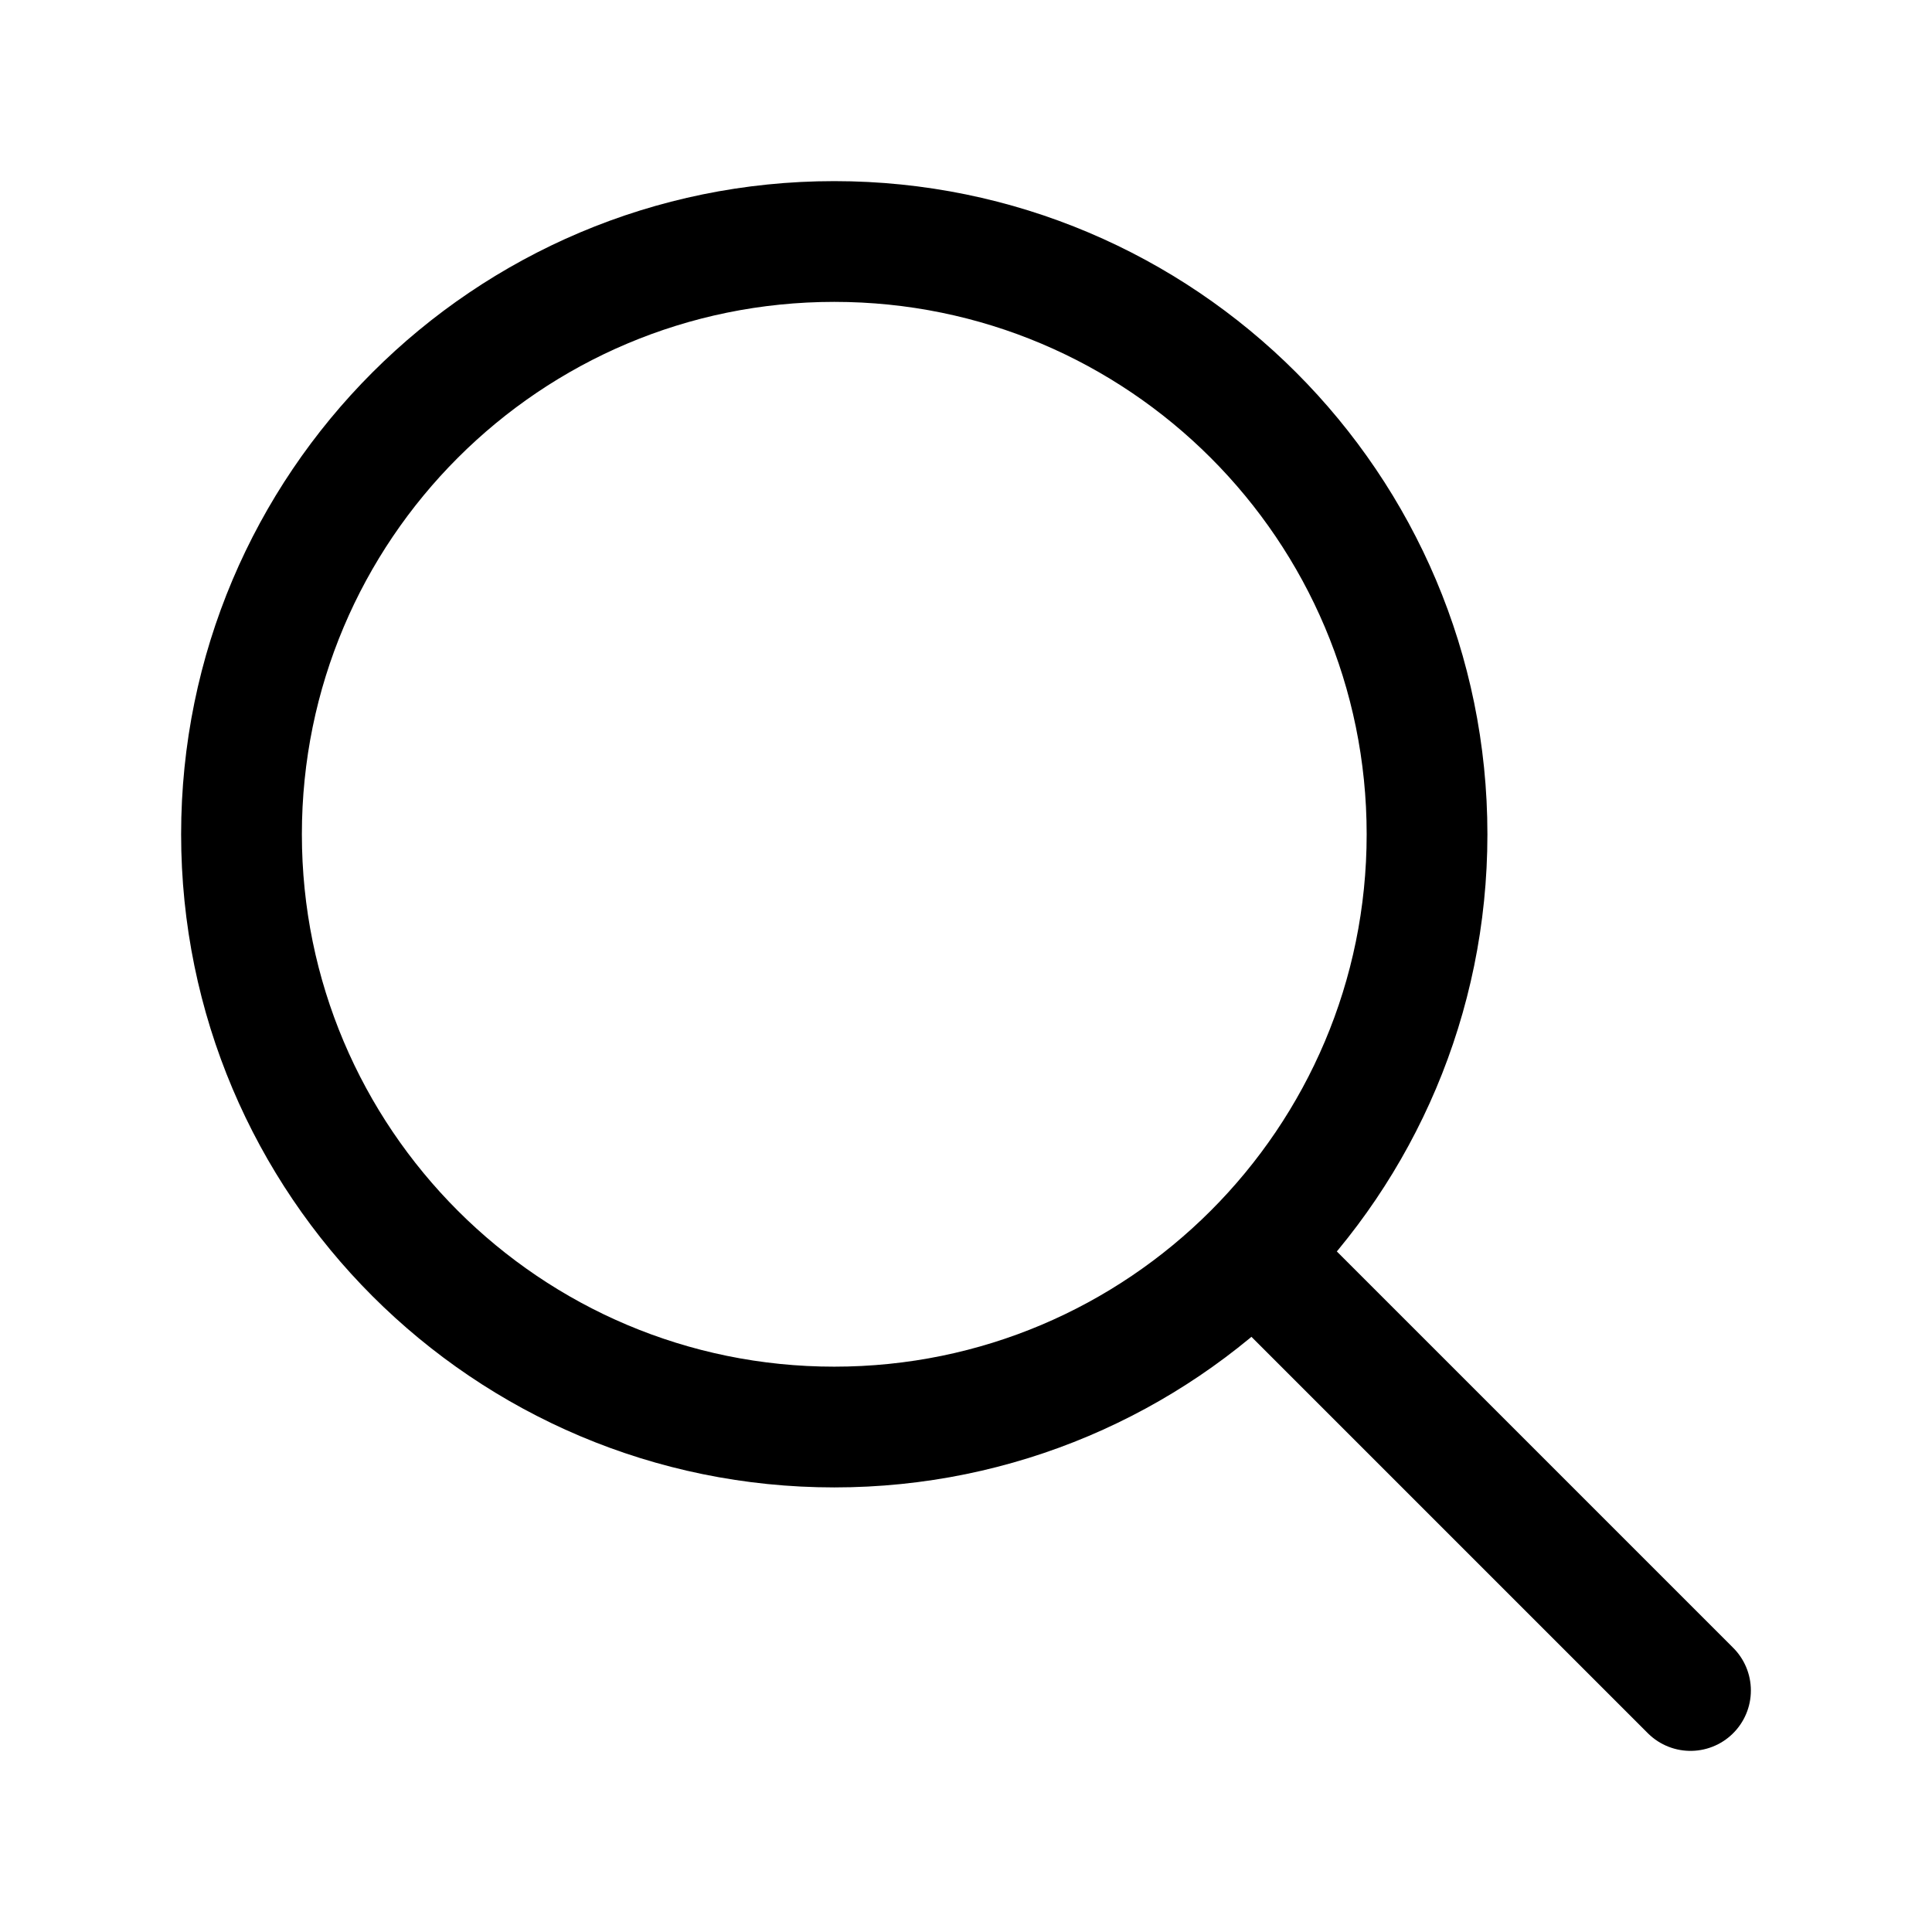
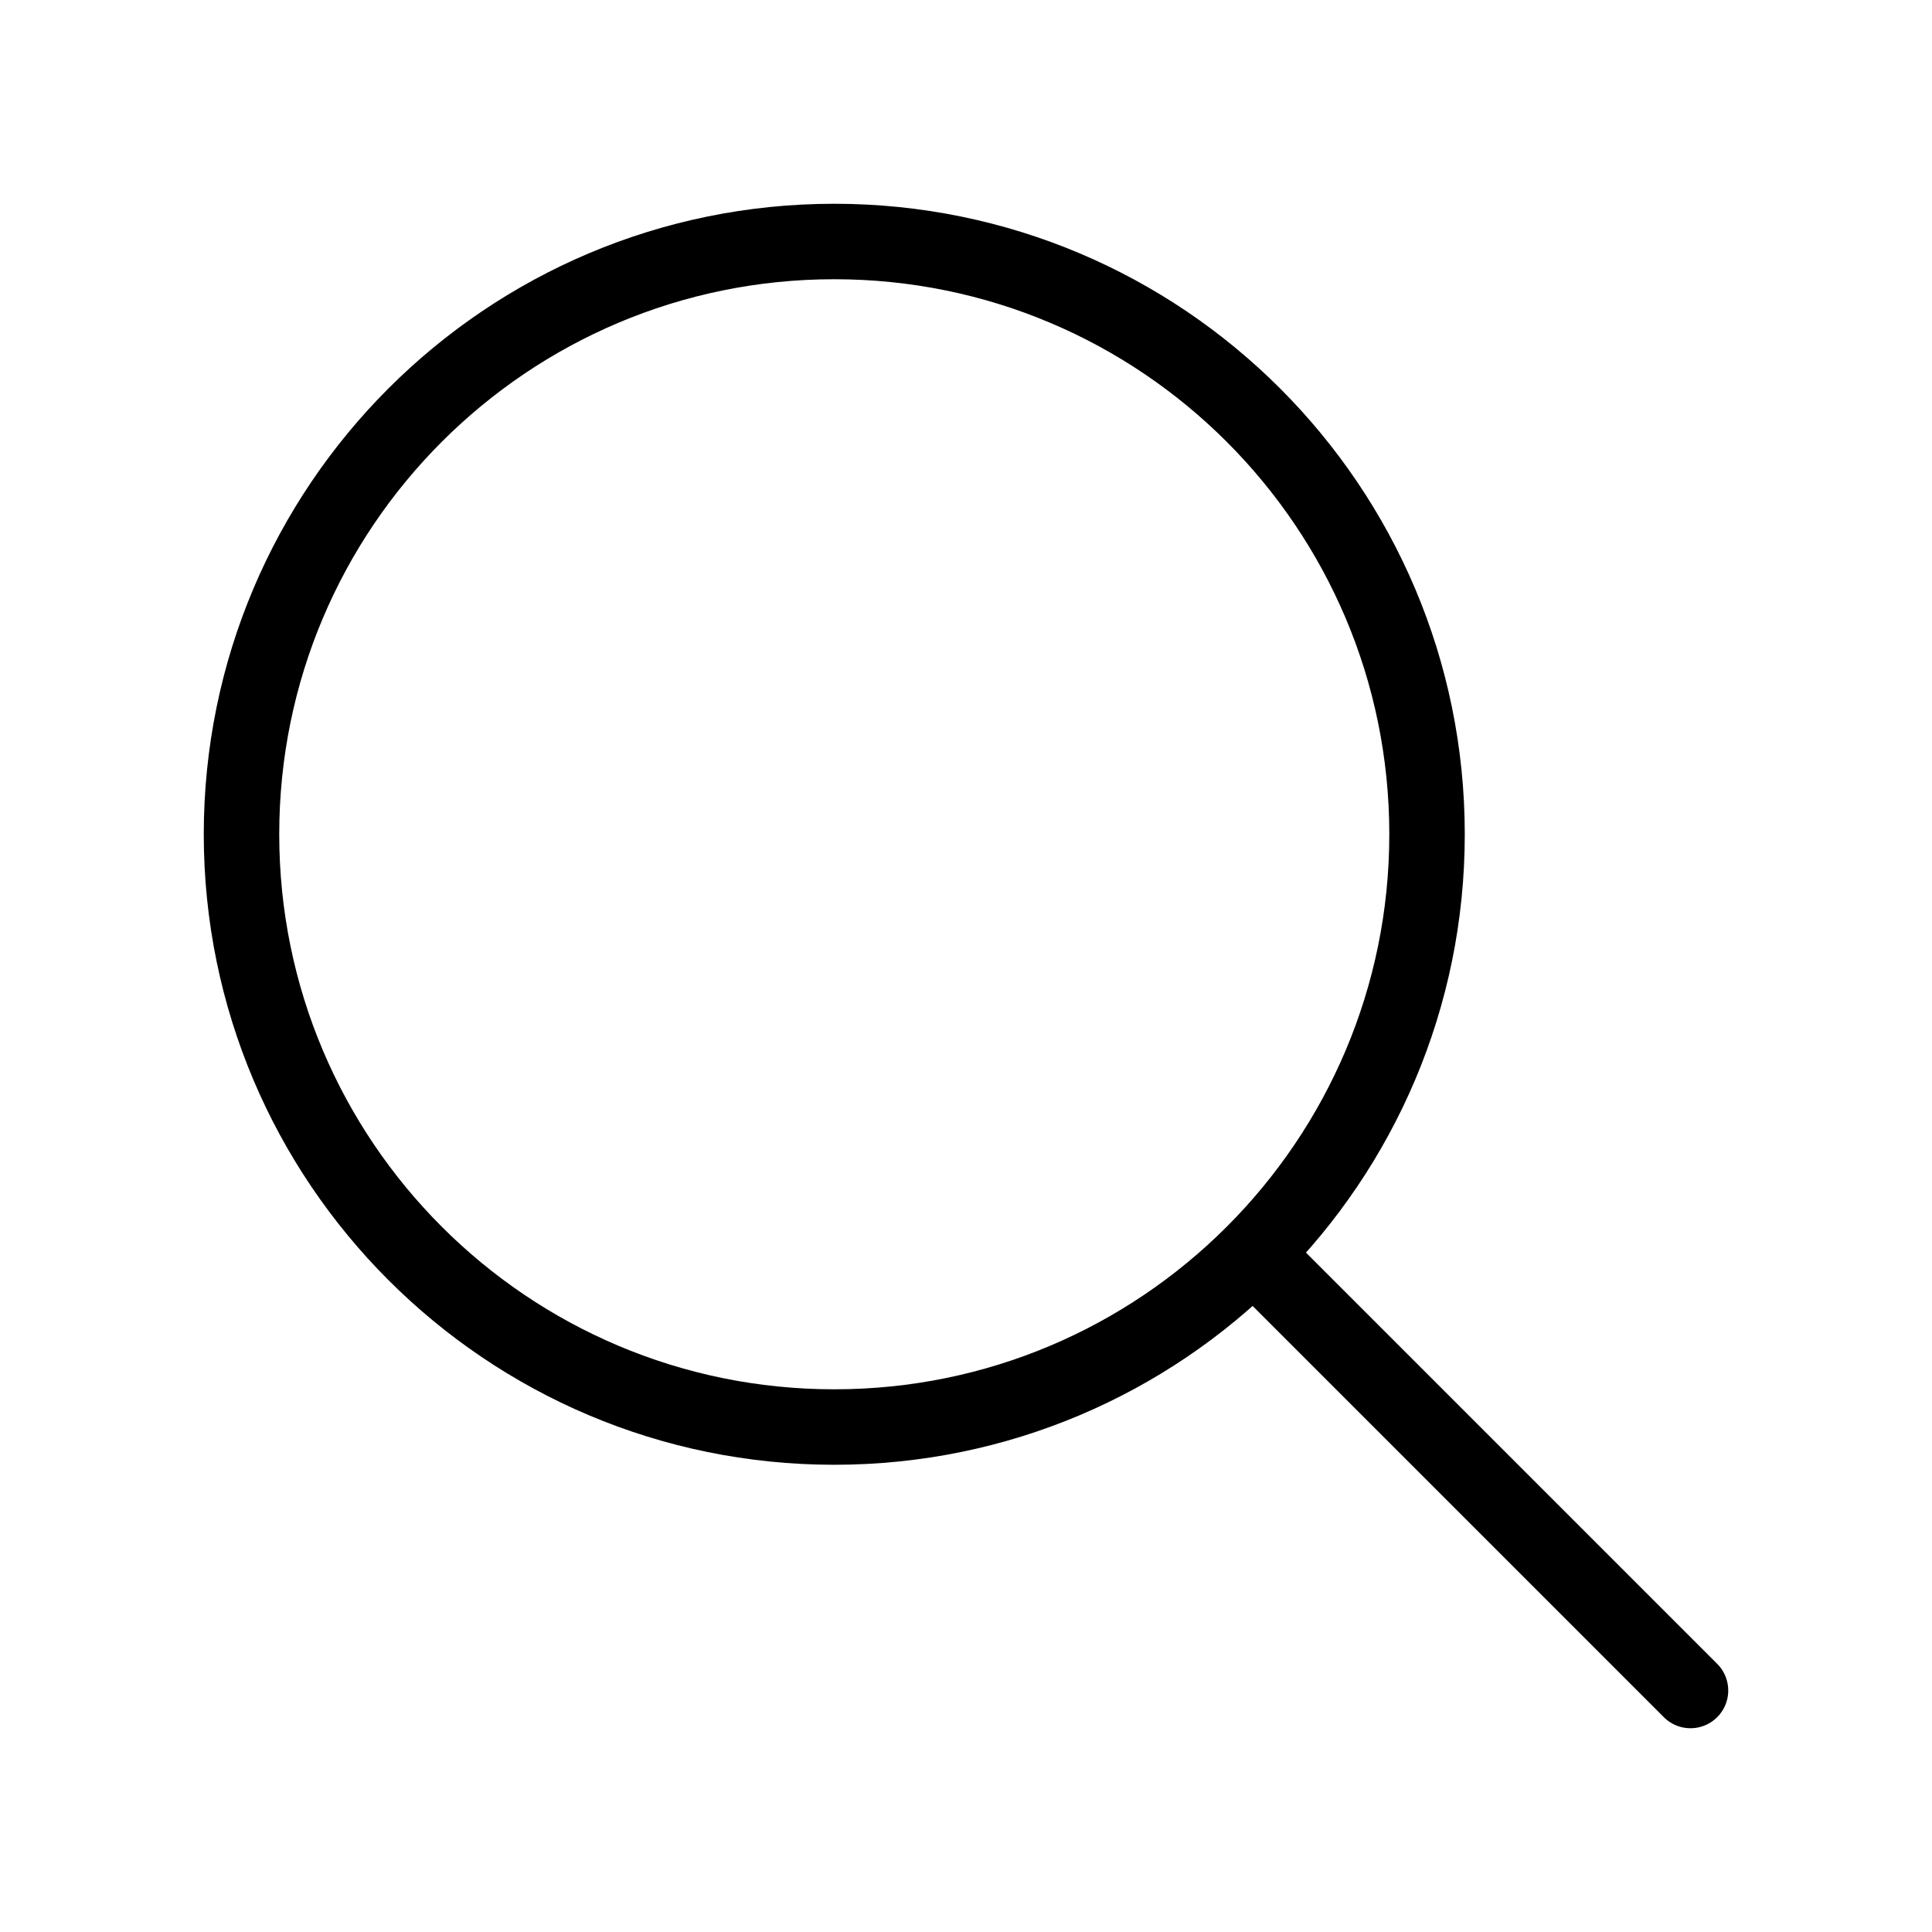
<svg xmlns="http://www.w3.org/2000/svg" class="ionicon" viewBox="0 0 512 512">
-   <path d="M221.09 64a157.09 157.09 0 10157.09 157.09A157.1 157.1 0 00221.09 64z" fill="none" stroke="currentColor" stroke-miterlimit="10" stroke-width="32" />
-   <path fill="none" stroke="currentColor" stroke-linecap="round" stroke-miterlimit="10" stroke-width="32" d="M338.29 338.29L448 448" />
+   <path d="M221.09 64a157.09 157.09 0 10157.09 157.09A157.1 157.1 0 00221.09 64z" fill="none" stroke="currentColor" stroke-miterlimit="10" stroke-width="20" />
+   <path fill="none" stroke="currentColor" stroke-linecap="round" stroke-miterlimit="10" stroke-width="20" d="M338.29 338.29L448 448" />
</svg>
